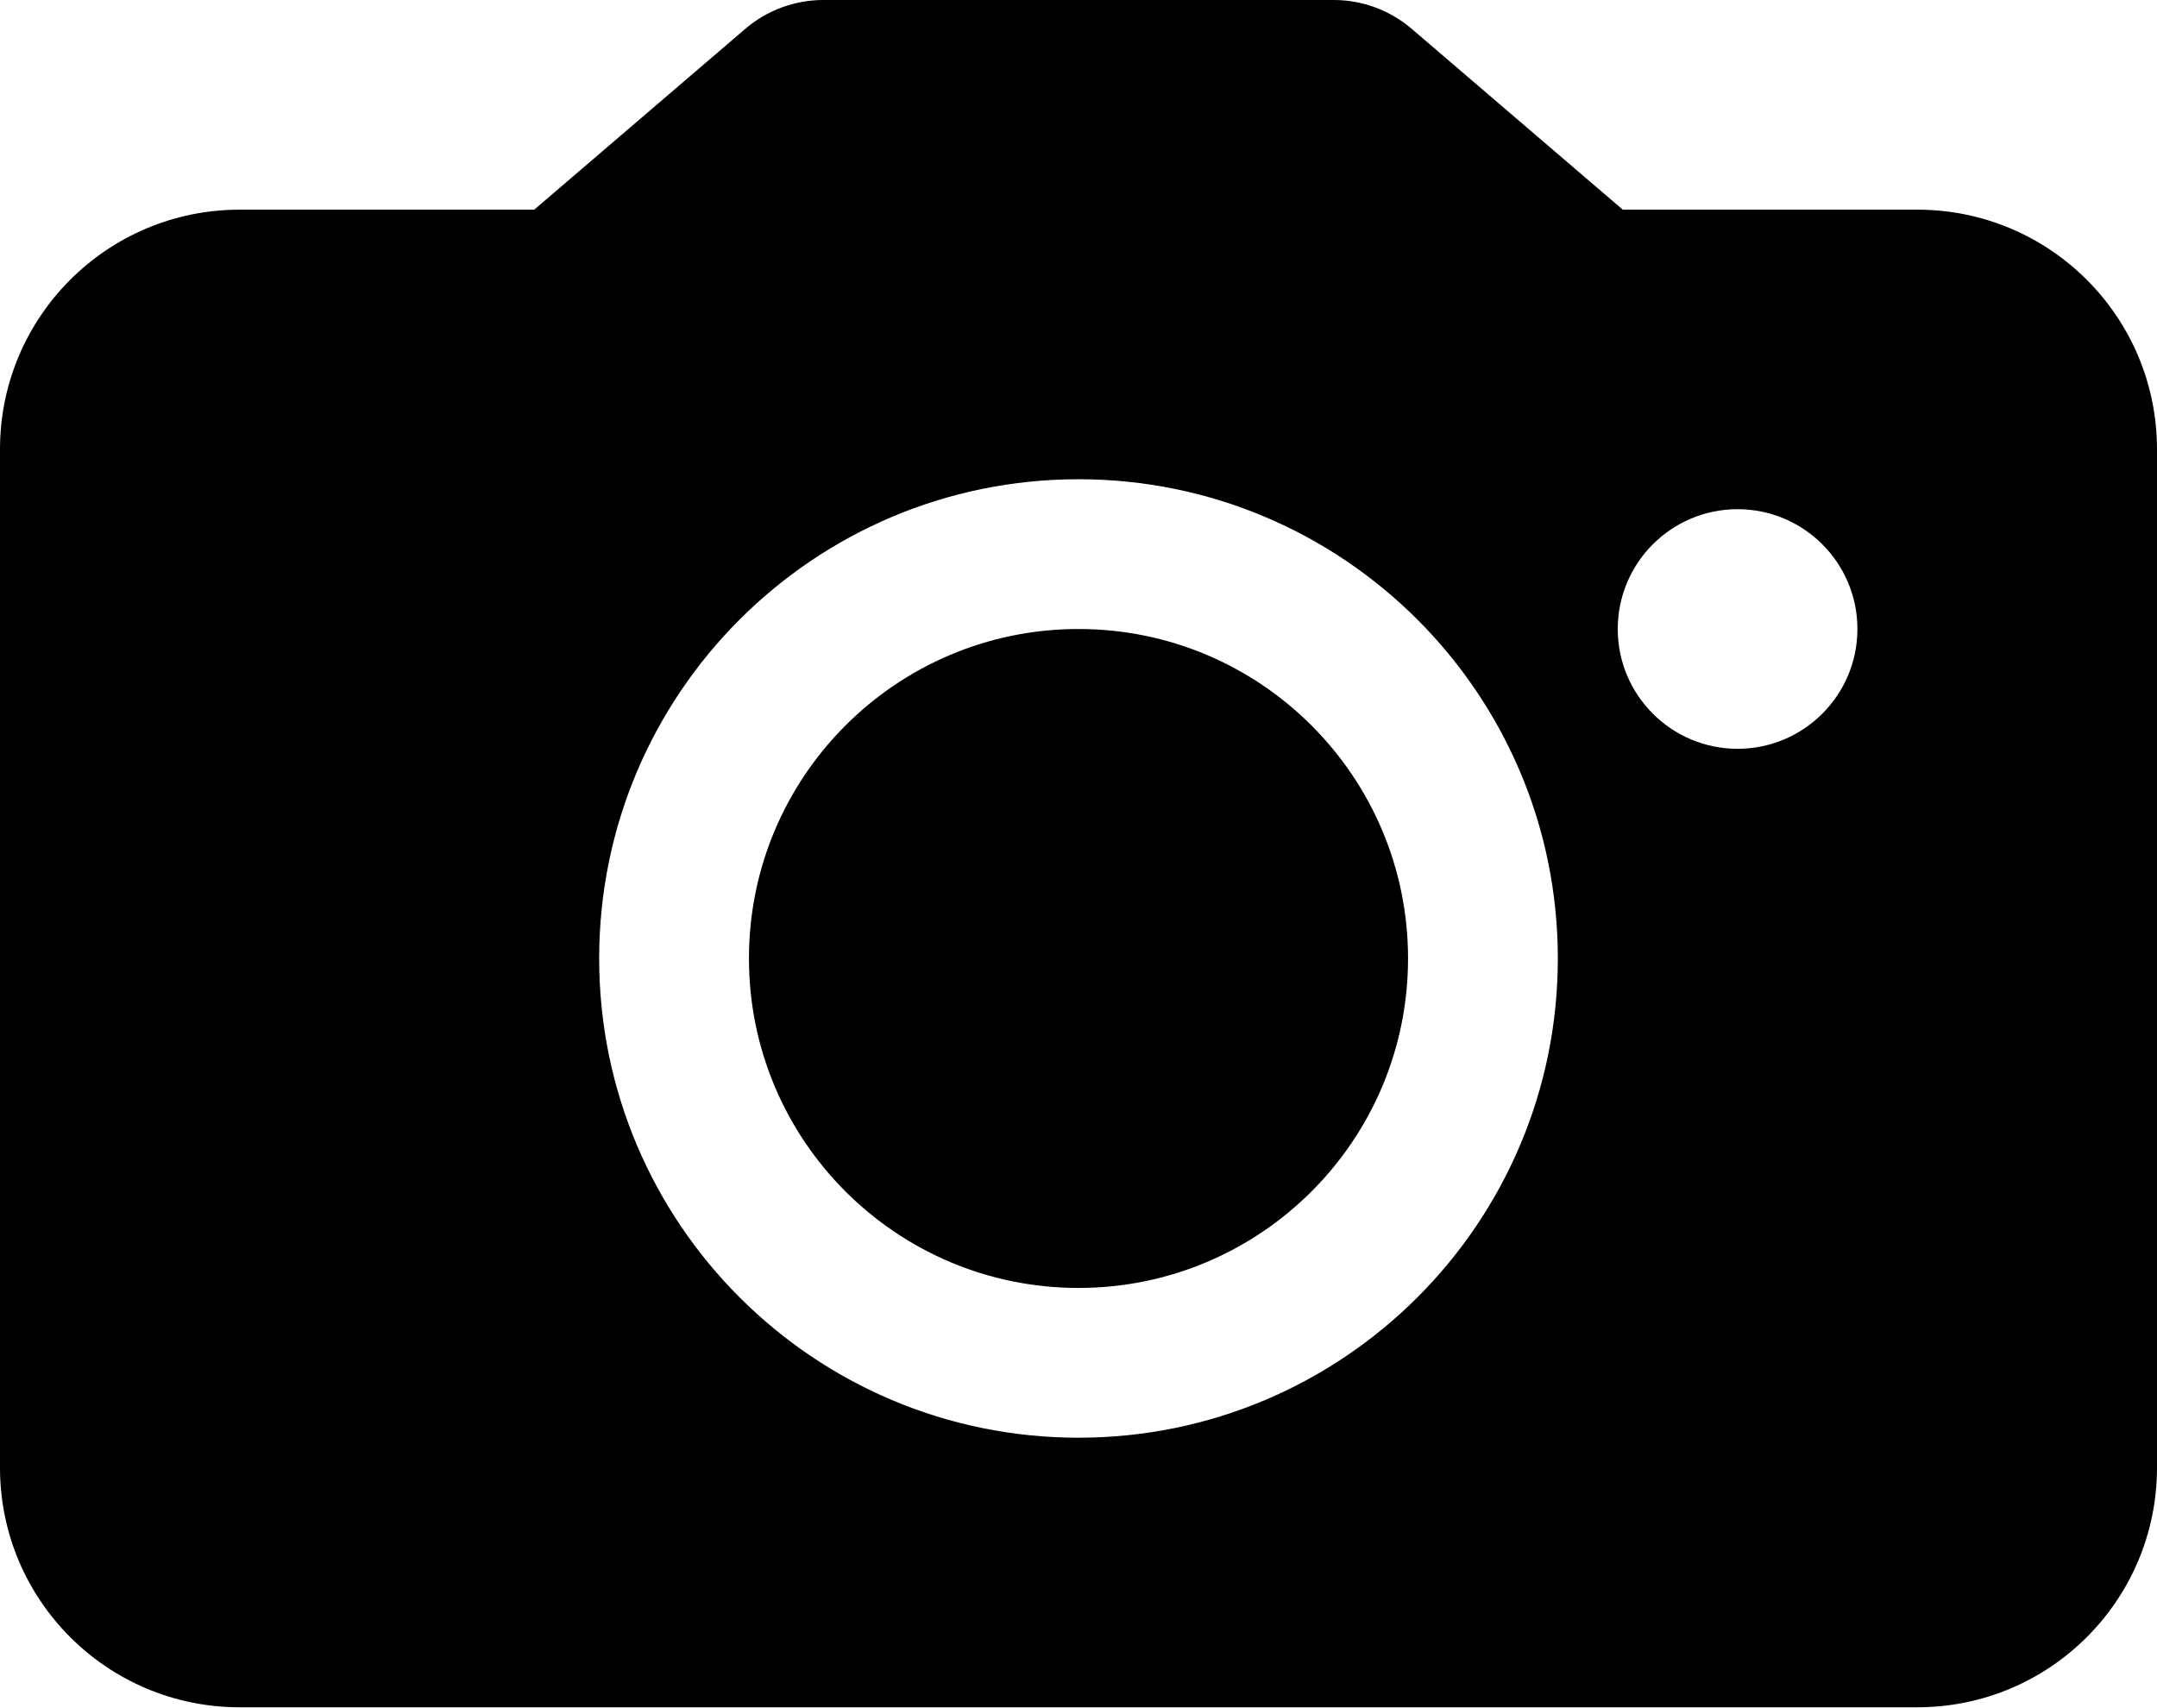
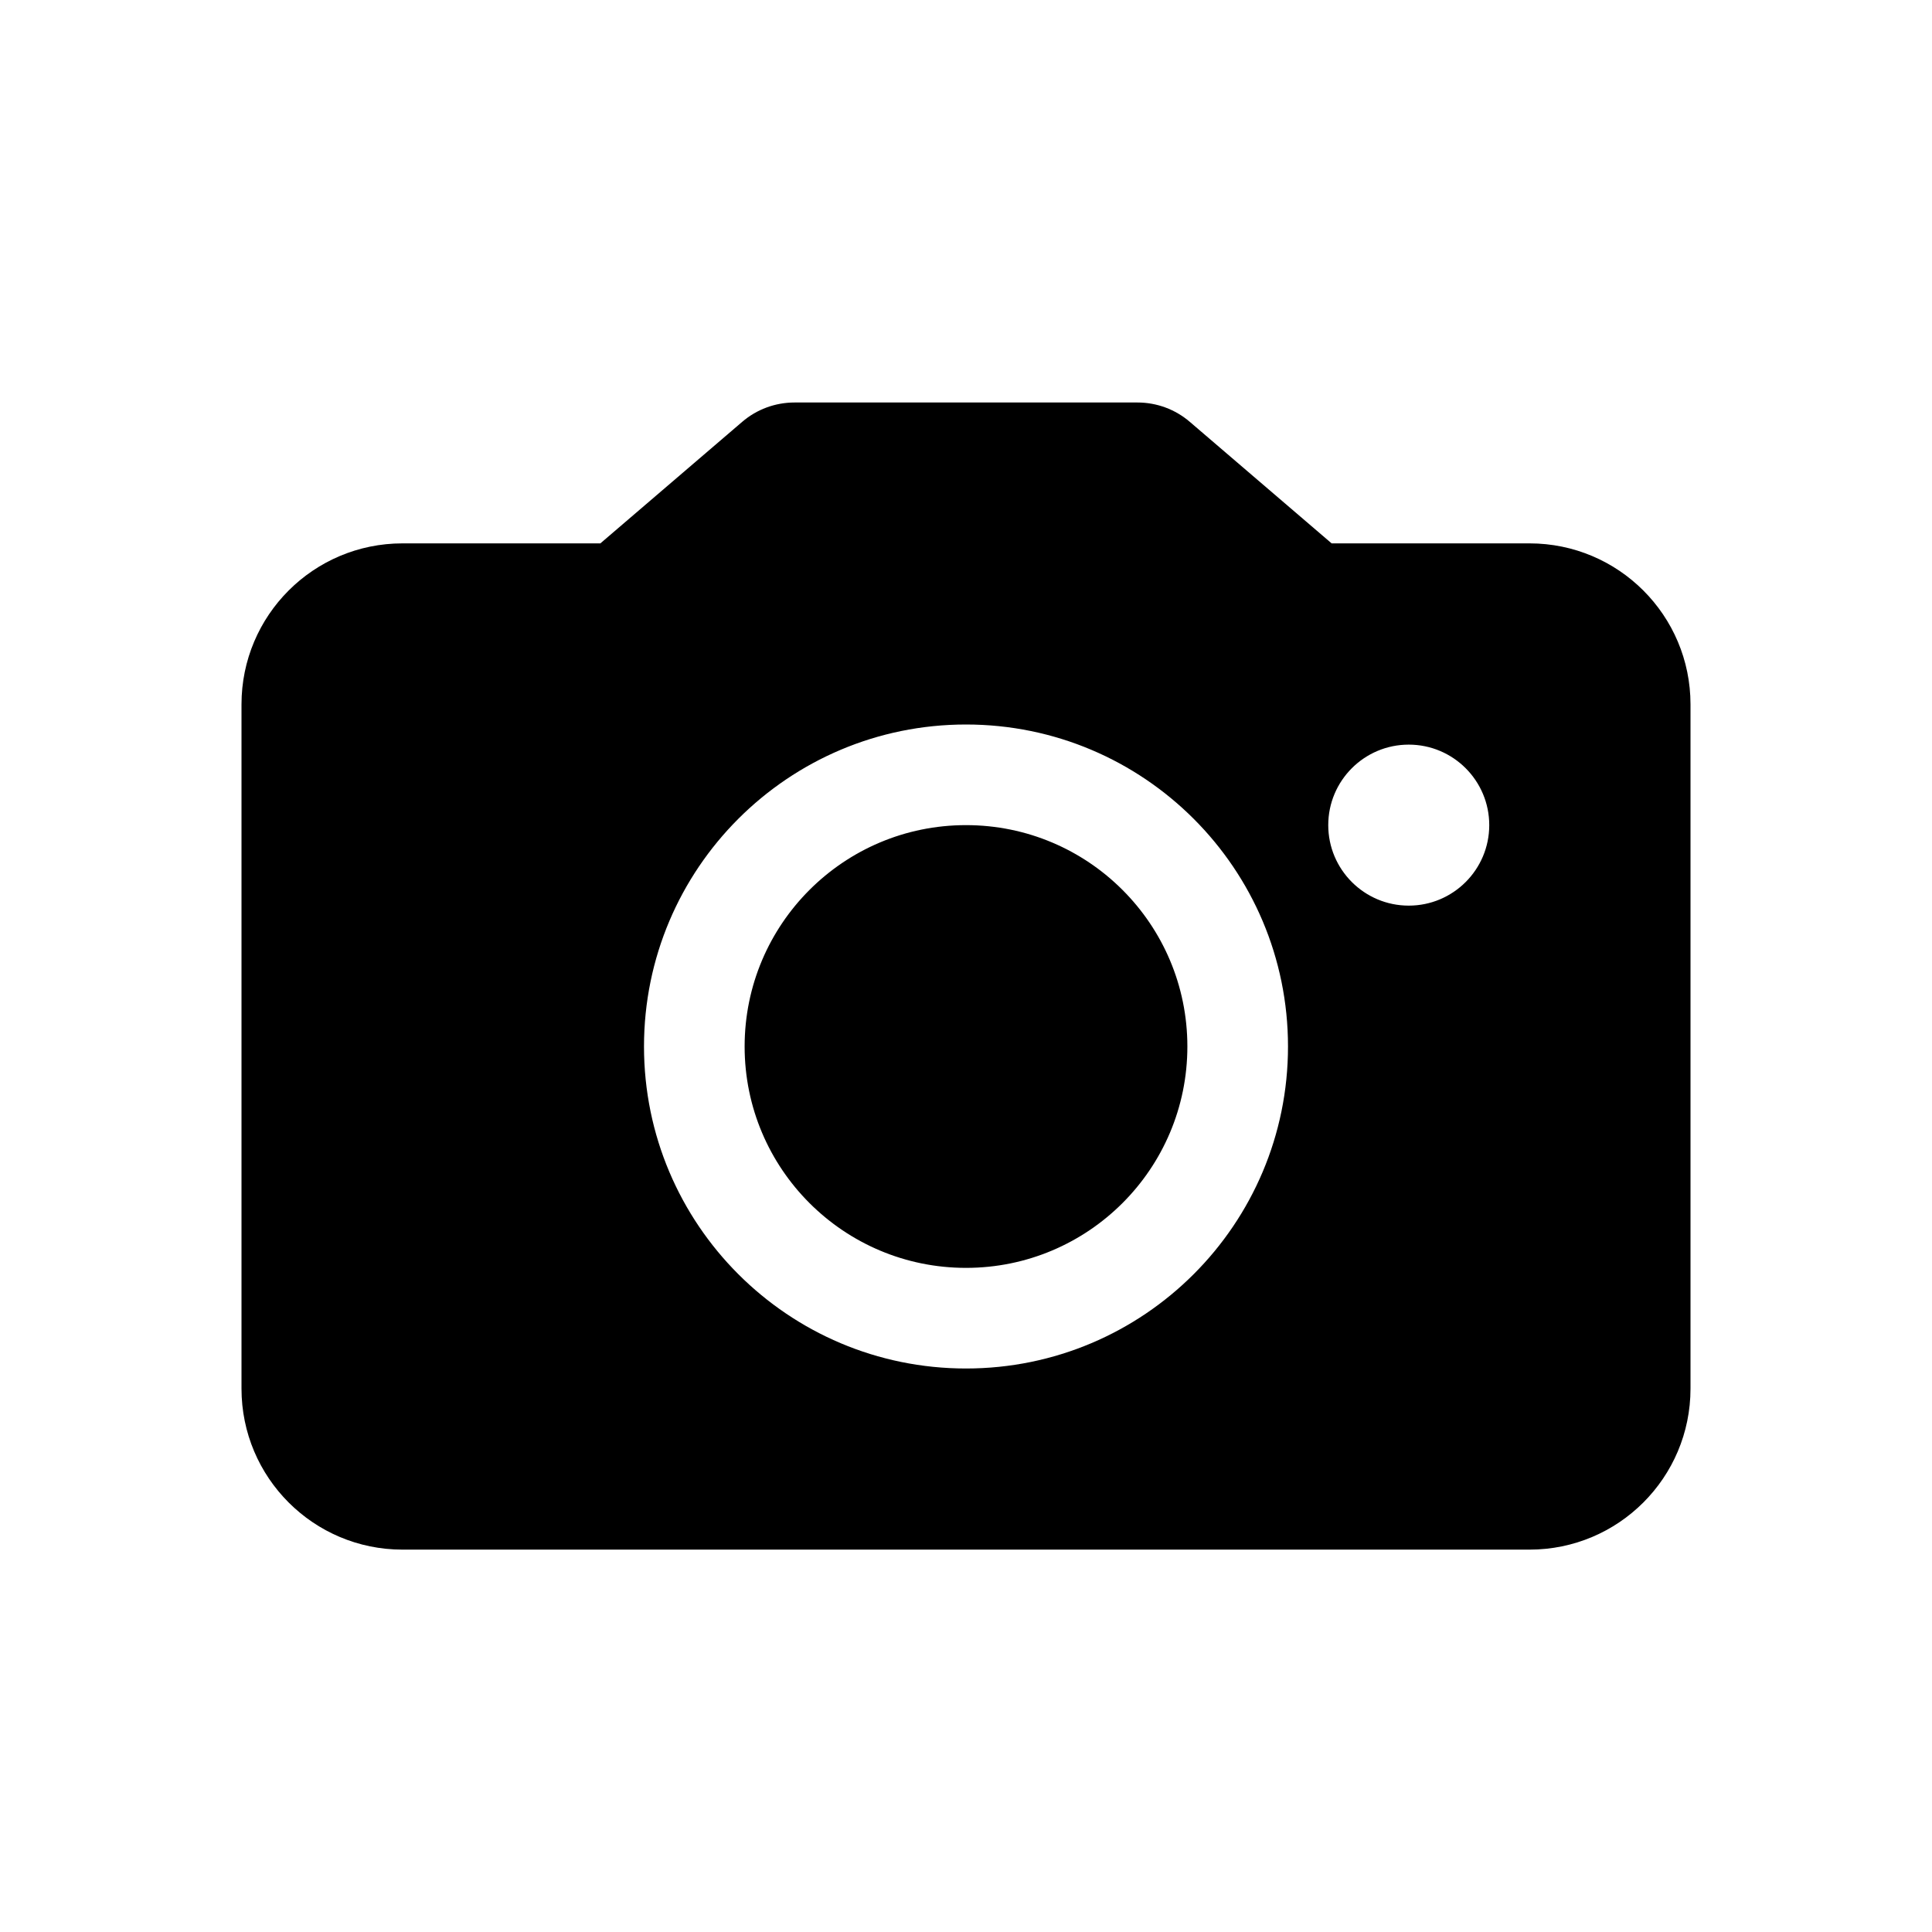
- <svg xmlns="http://www.w3.org/2000/svg" viewBox="0 0 18 14.25" fill="none">
-   <path d="M11.13 0C11.369 0 11.6 0.086 11.781 0.241L13.542 1.75H16C17.105 1.75 18 2.645 18 3.75V12.25C18 13.355 17.105 14.25 16 14.25H2C0.895 14.25 0 13.355 0 12.25V3.75C1.77173e-07 2.645 0.895 1.75 2 1.75H4.458L6.219 0.241C6.4 0.086 6.631 0 6.87 0H11.13ZM9 4C6.791 4 5 5.791 5 8C5 10.209 6.791 12 9 12C11.209 12 13 10.209 13 8C13 5.791 11.209 4 9 4ZM9 5.25C10.519 5.25 11.75 6.481 11.75 8C11.75 9.519 10.519 10.75 9 10.75C7.481 10.75 6.25 9.519 6.25 8C6.25 6.481 7.481 5.25 9 5.25ZM14.5 4.25C13.948 4.25 13.5 4.698 13.5 5.25C13.5 5.802 13.948 6.25 14.5 6.25C15.052 6.25 15.5 5.802 15.5 5.25C15.5 4.698 15.052 4.25 14.5 4.25Z" fill="currentColor" />
+ <svg xmlns="http://www.w3.org/2000/svg" viewBox="0 0 24 24" fill="none">
+   <path fill-rule="evenodd" clip-rule="evenodd" d="M9.87 5C9.631 5 9.4 5.085 9.219 5.241L7.458 6.75H5C3.895 6.75 3 7.645 3 8.75V17.25C3 18.355 3.895 19.25 5 19.25H19C20.105 19.25 21 18.355 21 17.25V8.75C21 7.645 20.105 6.75 19 6.75H16.542L14.781 5.241C14.6 5.085 14.369 5 14.13 5H9.87ZM12 17C14.209 17 16 15.209 16 13C16 10.791 14.209 9 12 9C9.791 9 8 10.791 8 13C8 15.209 9.791 17 12 17ZM12 15.75C13.519 15.75 14.75 14.519 14.75 13C14.75 11.481 13.519 10.25 12 10.25C10.481 10.25 9.25 11.481 9.25 13C9.25 14.519 10.481 15.75 12 15.75ZM17.5 11.25C18.052 11.25 18.5 10.802 18.5 10.25C18.5 9.698 18.052 9.25 17.5 9.25C16.948 9.25 16.5 9.698 16.5 10.25C16.5 10.802 16.948 11.25 17.5 11.25Z" fill="currentColor" />
</svg>
